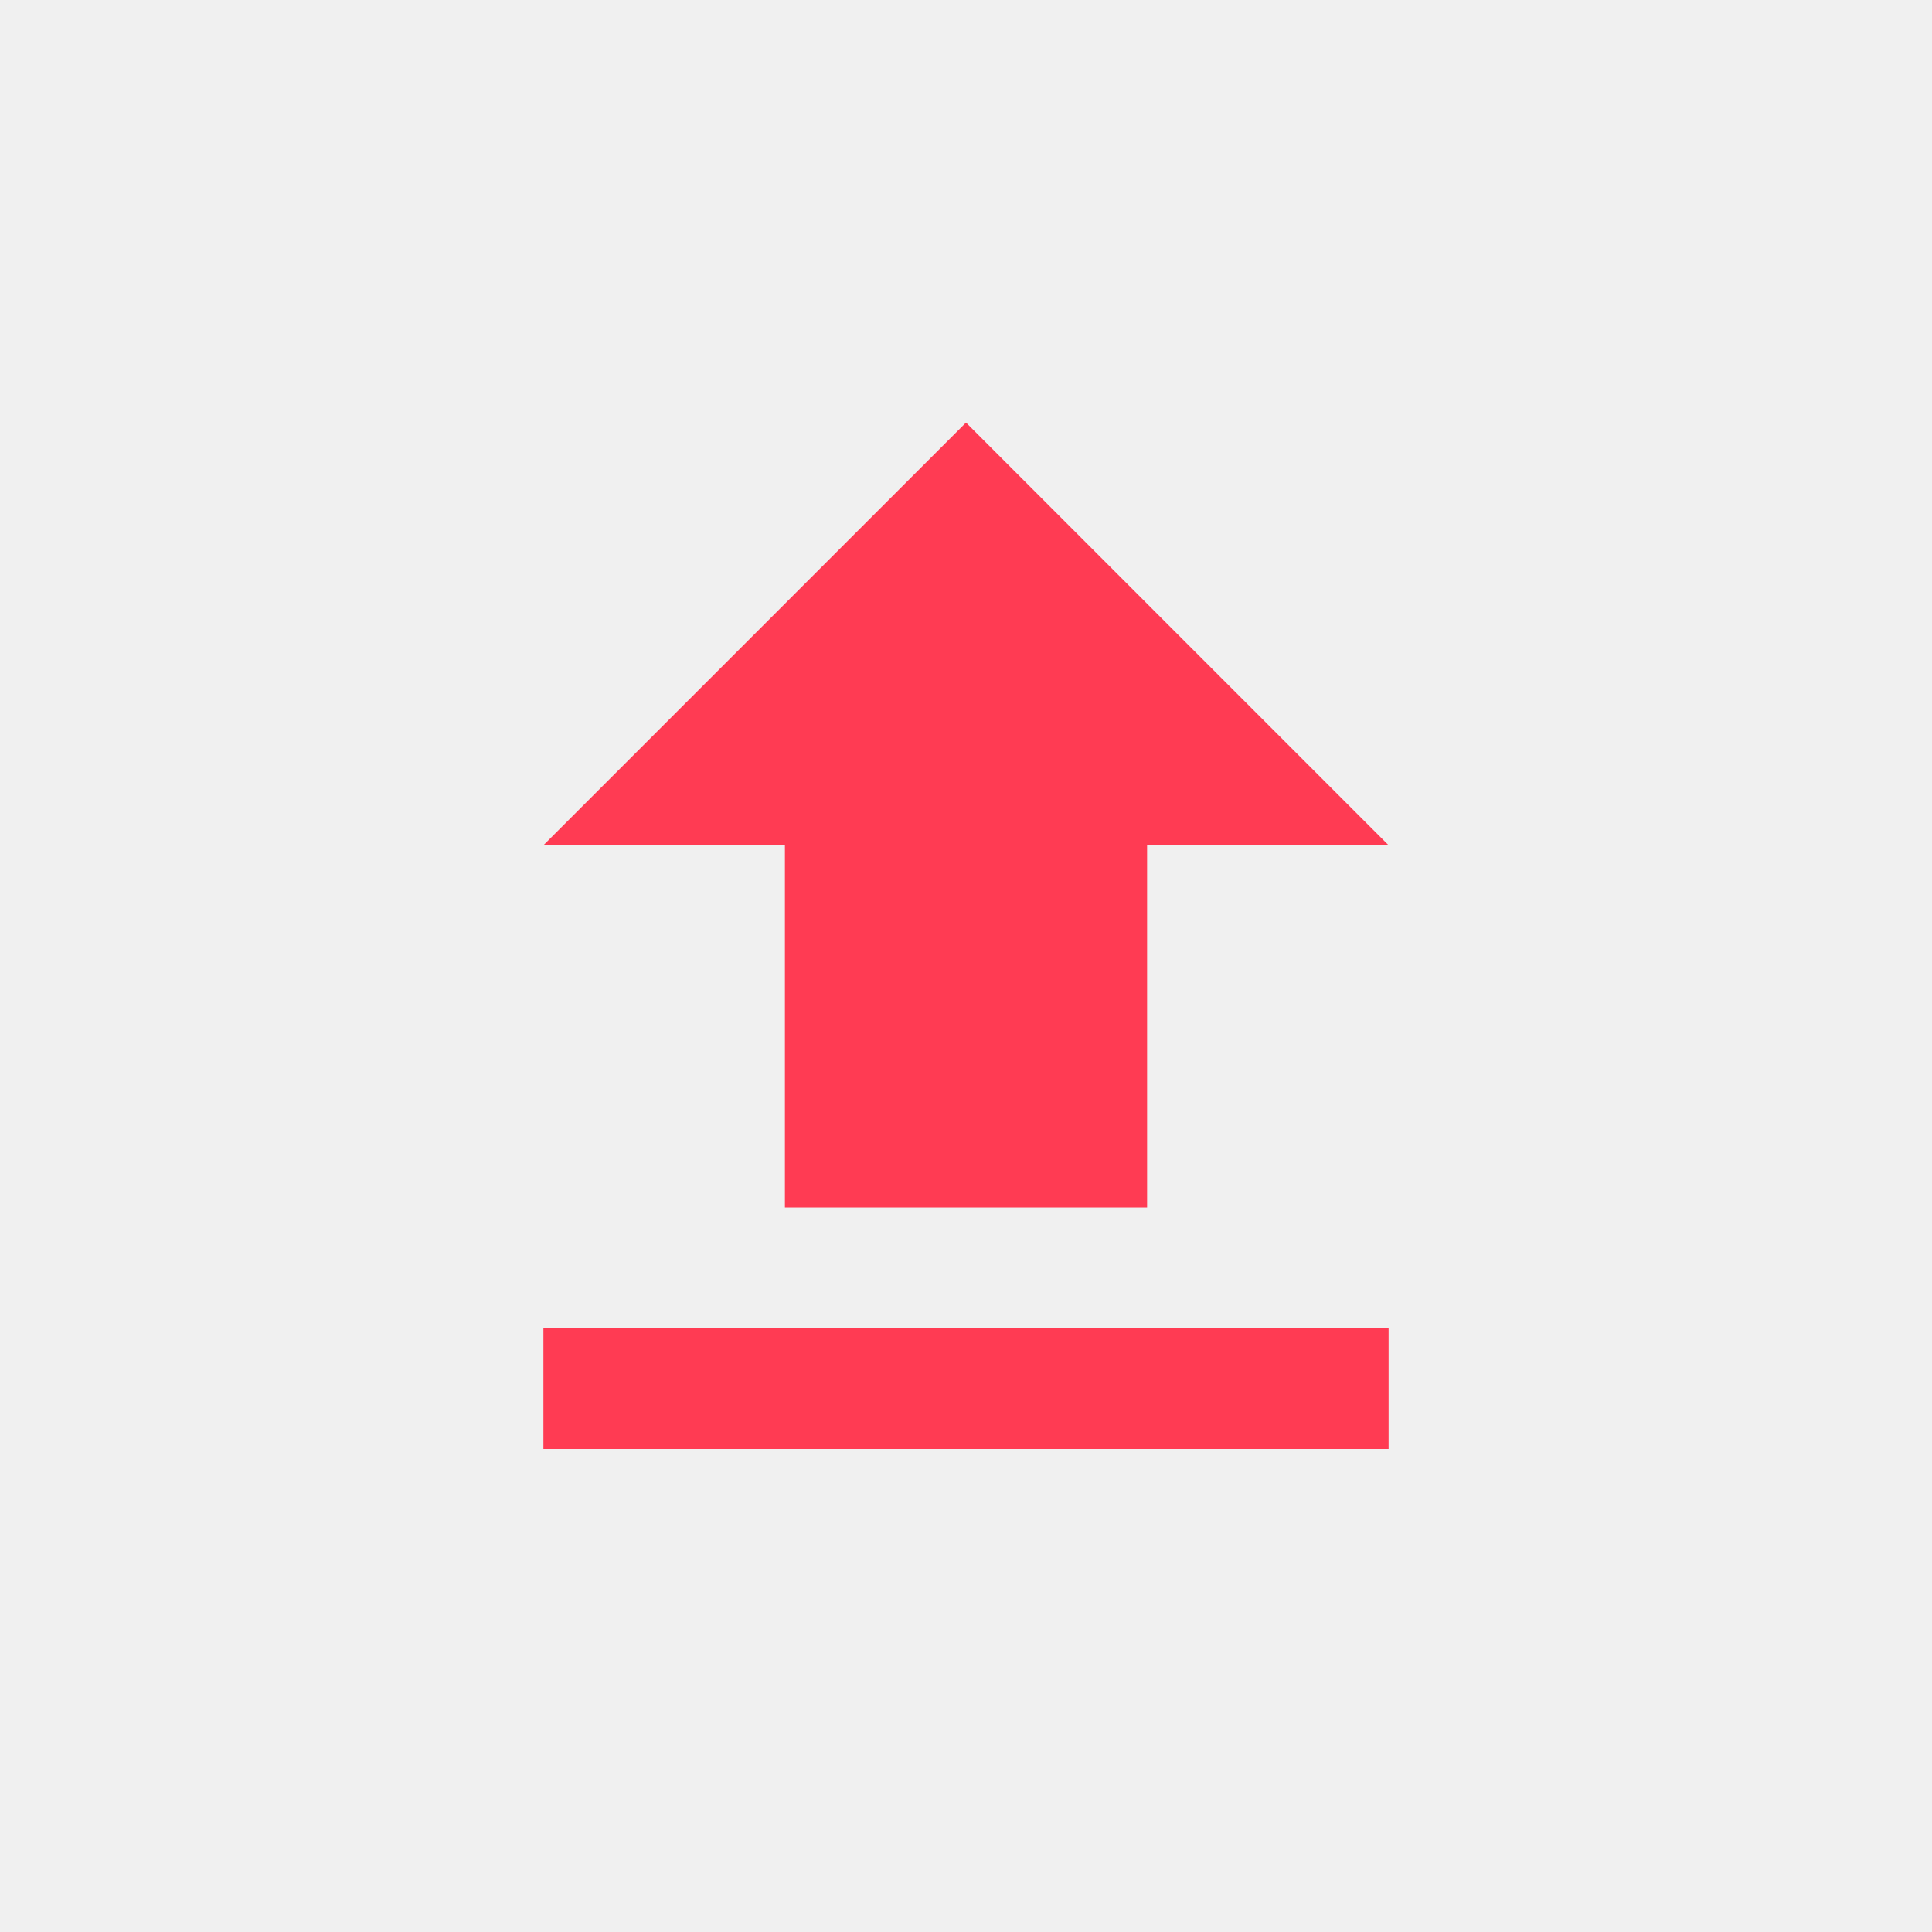
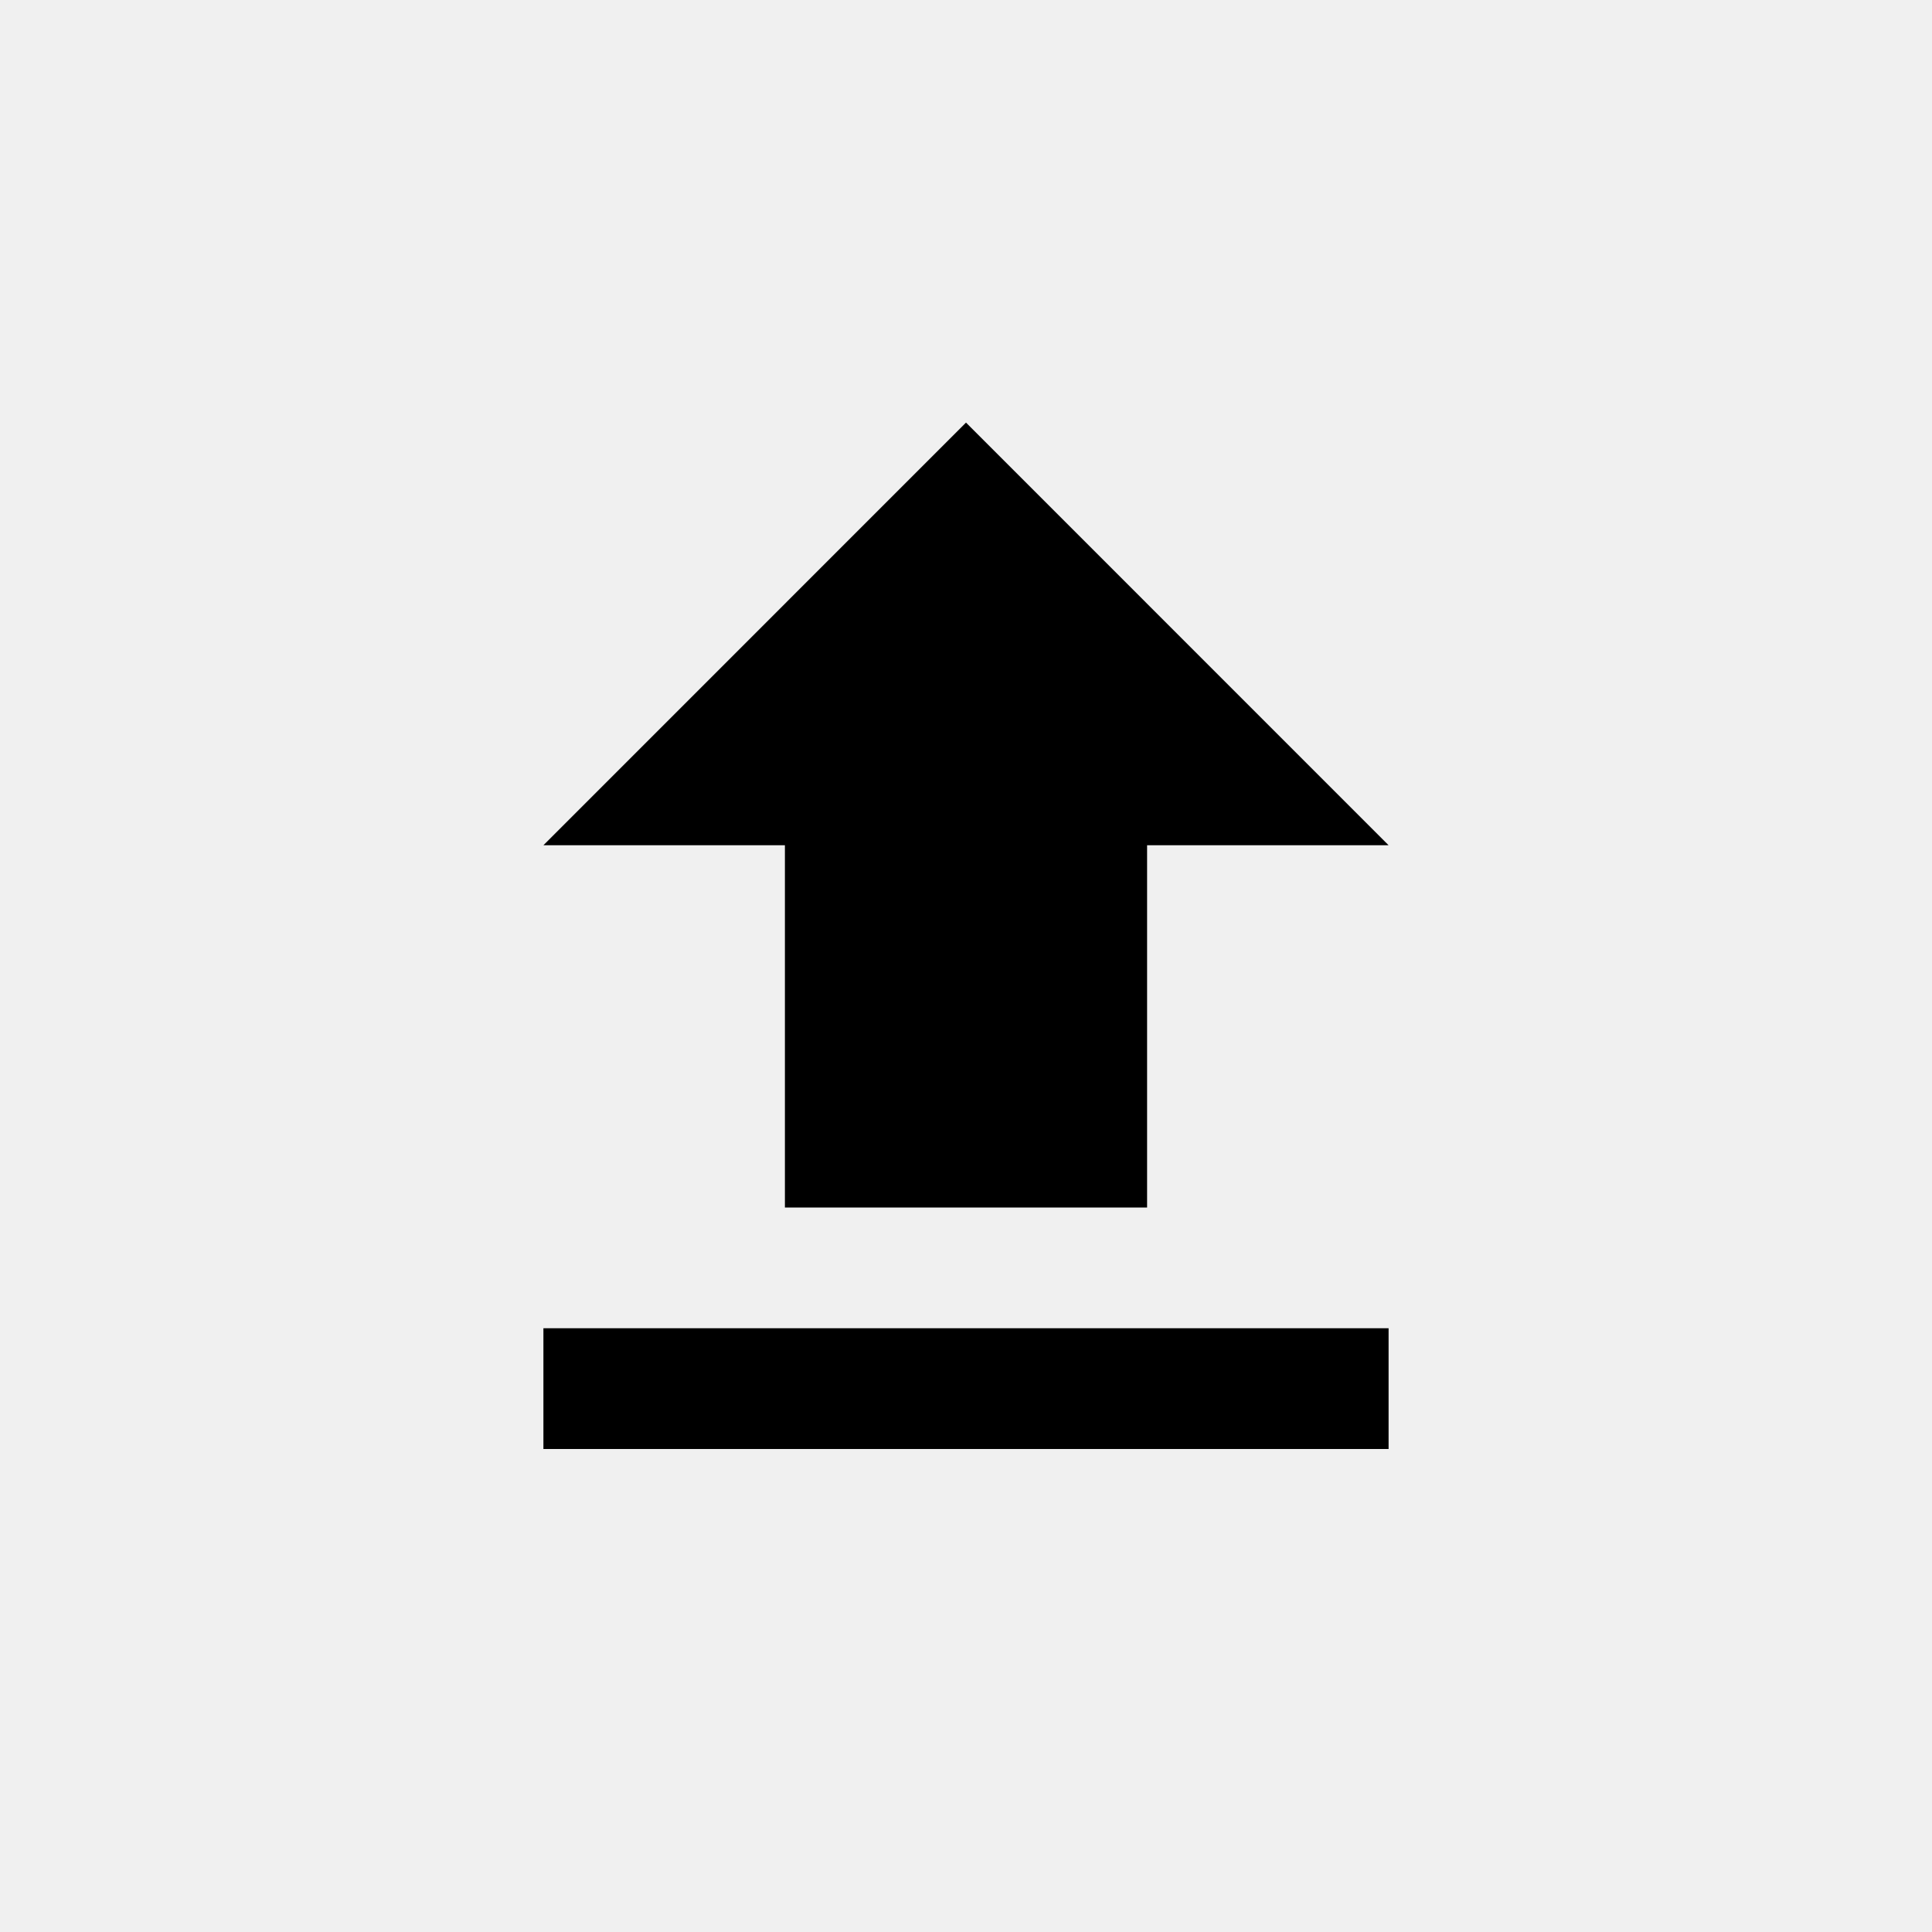
- <svg xmlns="http://www.w3.org/2000/svg" width="30" height="30" viewBox="0 0 30 30" fill="none">
+ <svg xmlns="http://www.w3.org/2000/svg" width="30" height="30" viewBox="0 0 30 30" fill="">
  <g clip-path="url(#clip0_406_873)">
-     <path d="M12.188 18.75H17.812V13.125H21.562L15 6.562L8.438 13.125H12.188V18.75ZM8.438 20.625H21.562V22.5H8.438V20.625Z" fill="#FF3B53" />
+     <path d="M12.188 18.75H17.812V13.125H21.562L15 6.562L8.438 13.125H12.188V18.75ZM8.438 20.625H21.562V22.5H8.438V20.625Z" fill="" />
  </g>
  <defs>
    <clipPath id="clip0_406_873">
      <rect width="22.5" height="22.5" fill="white" transform="translate(3.75 3.75)" />
    </clipPath>
  </defs>
</svg>
